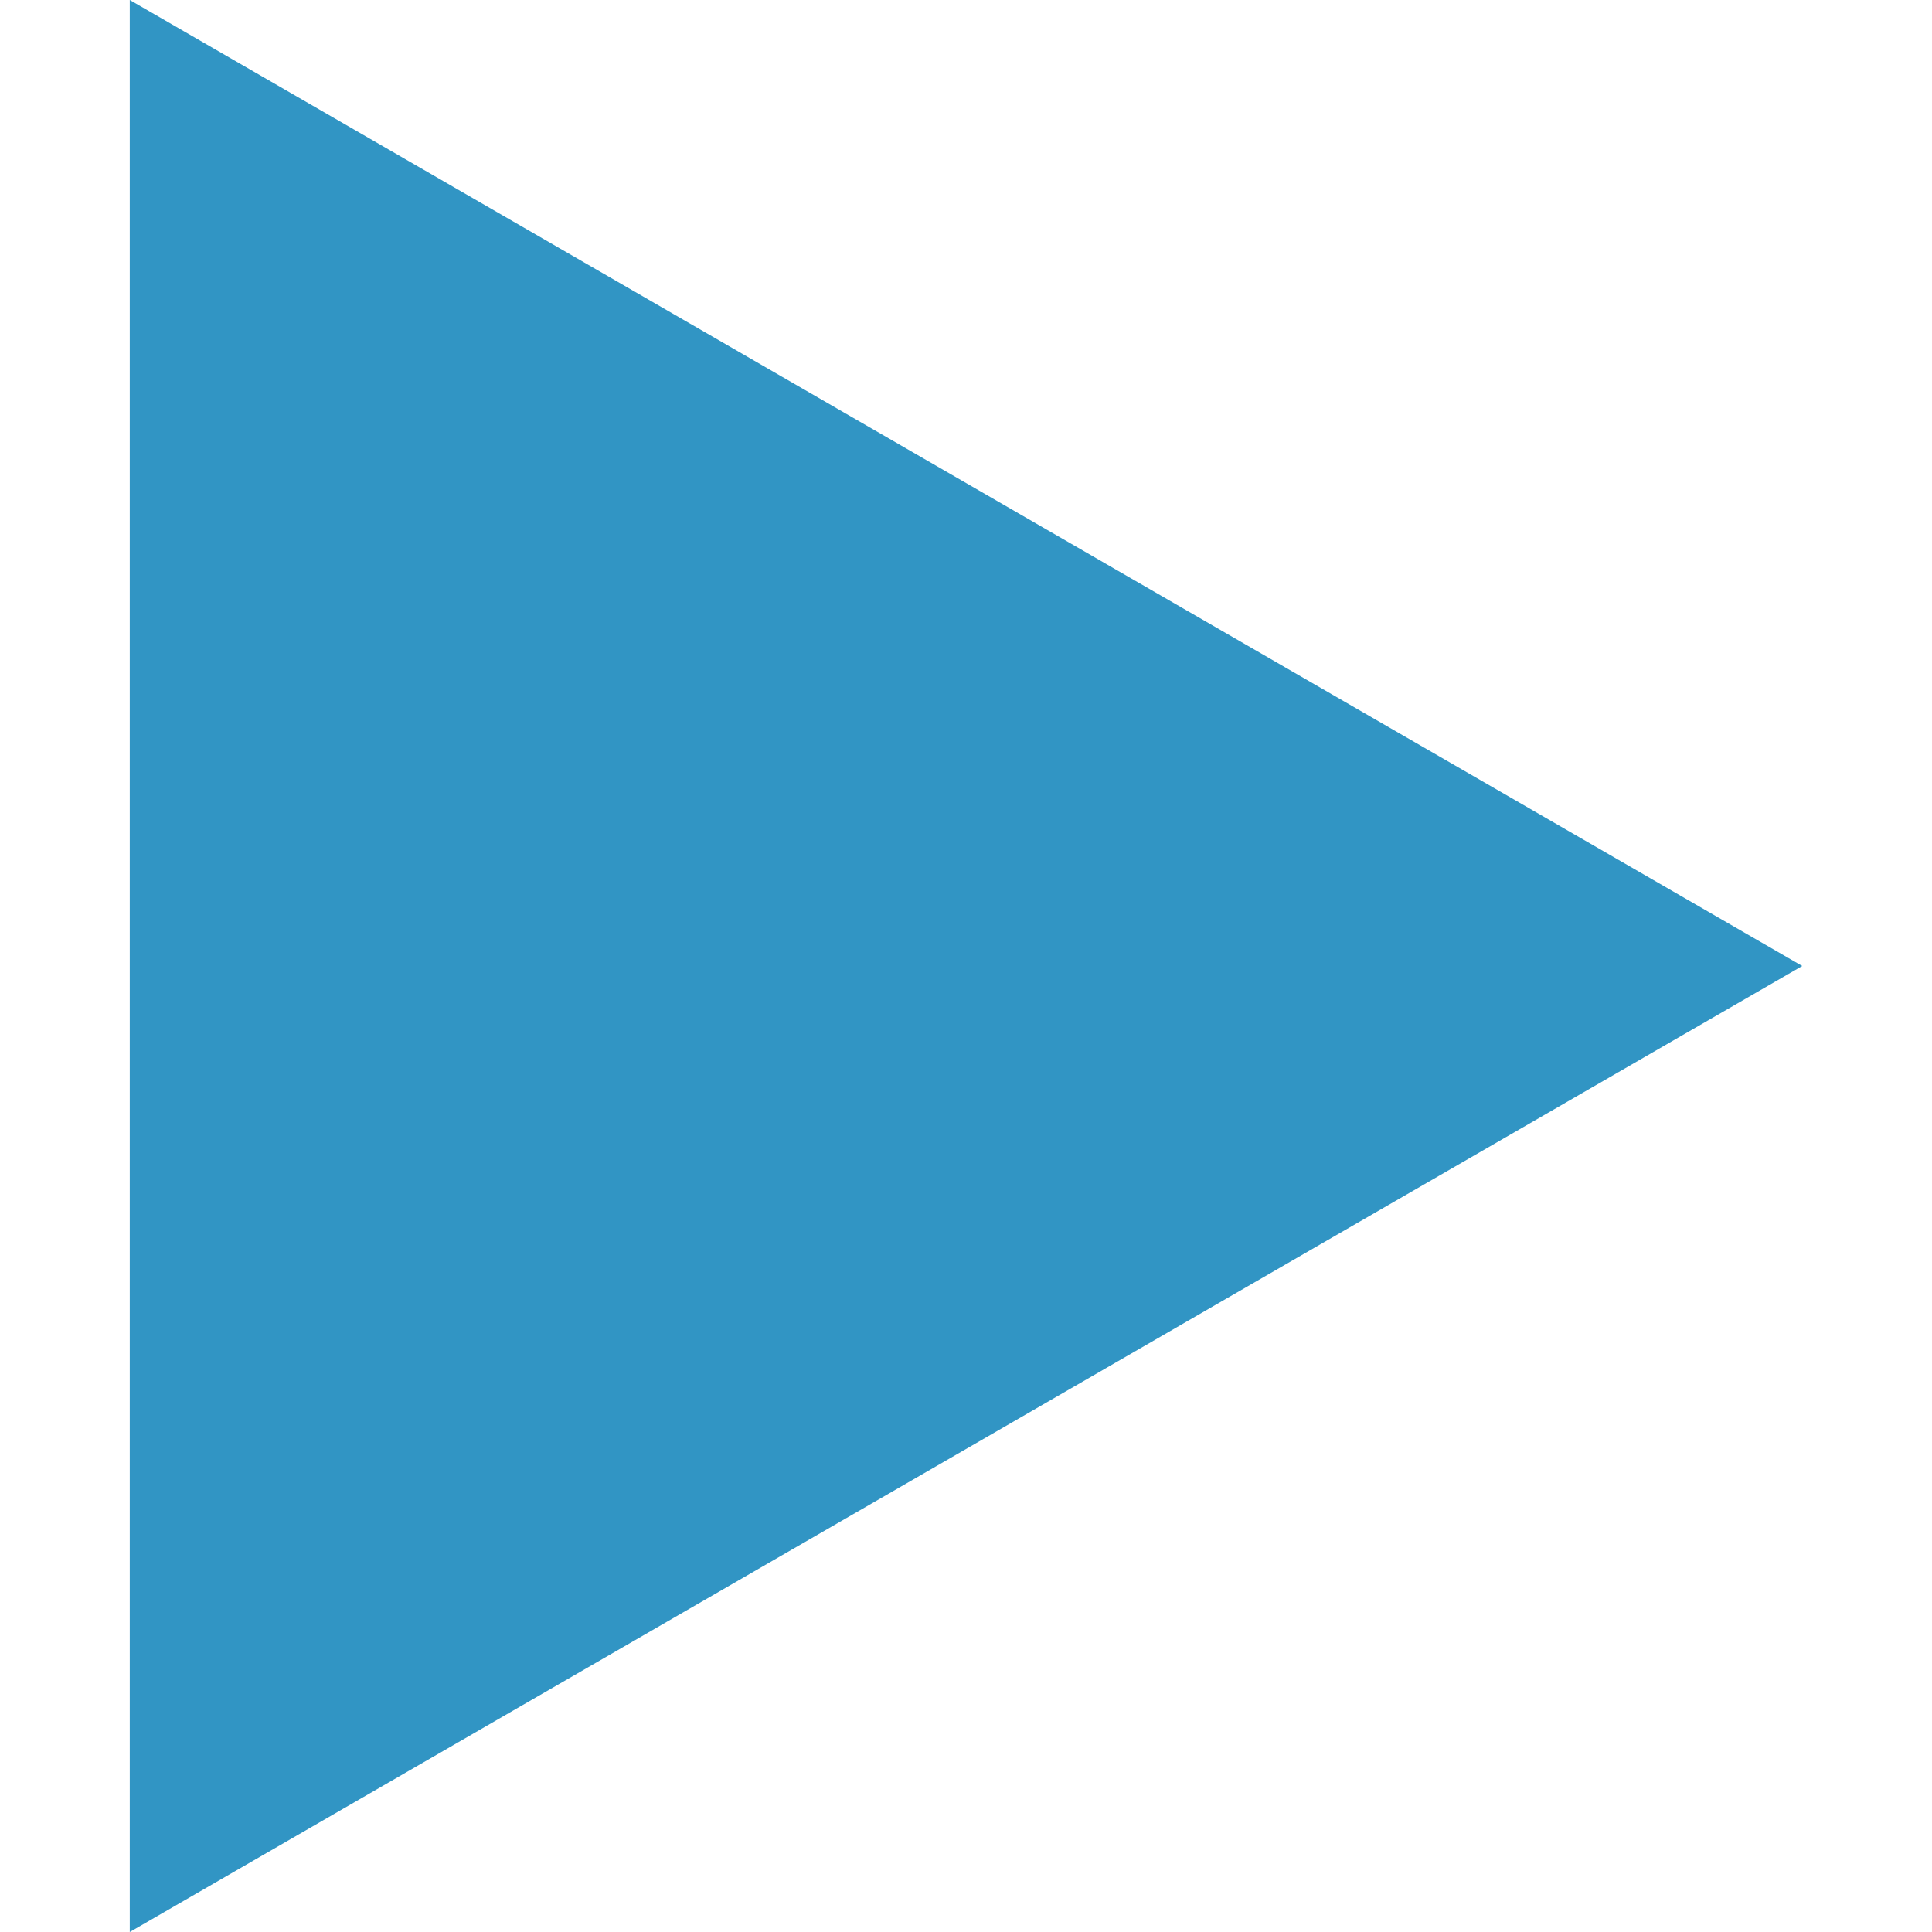
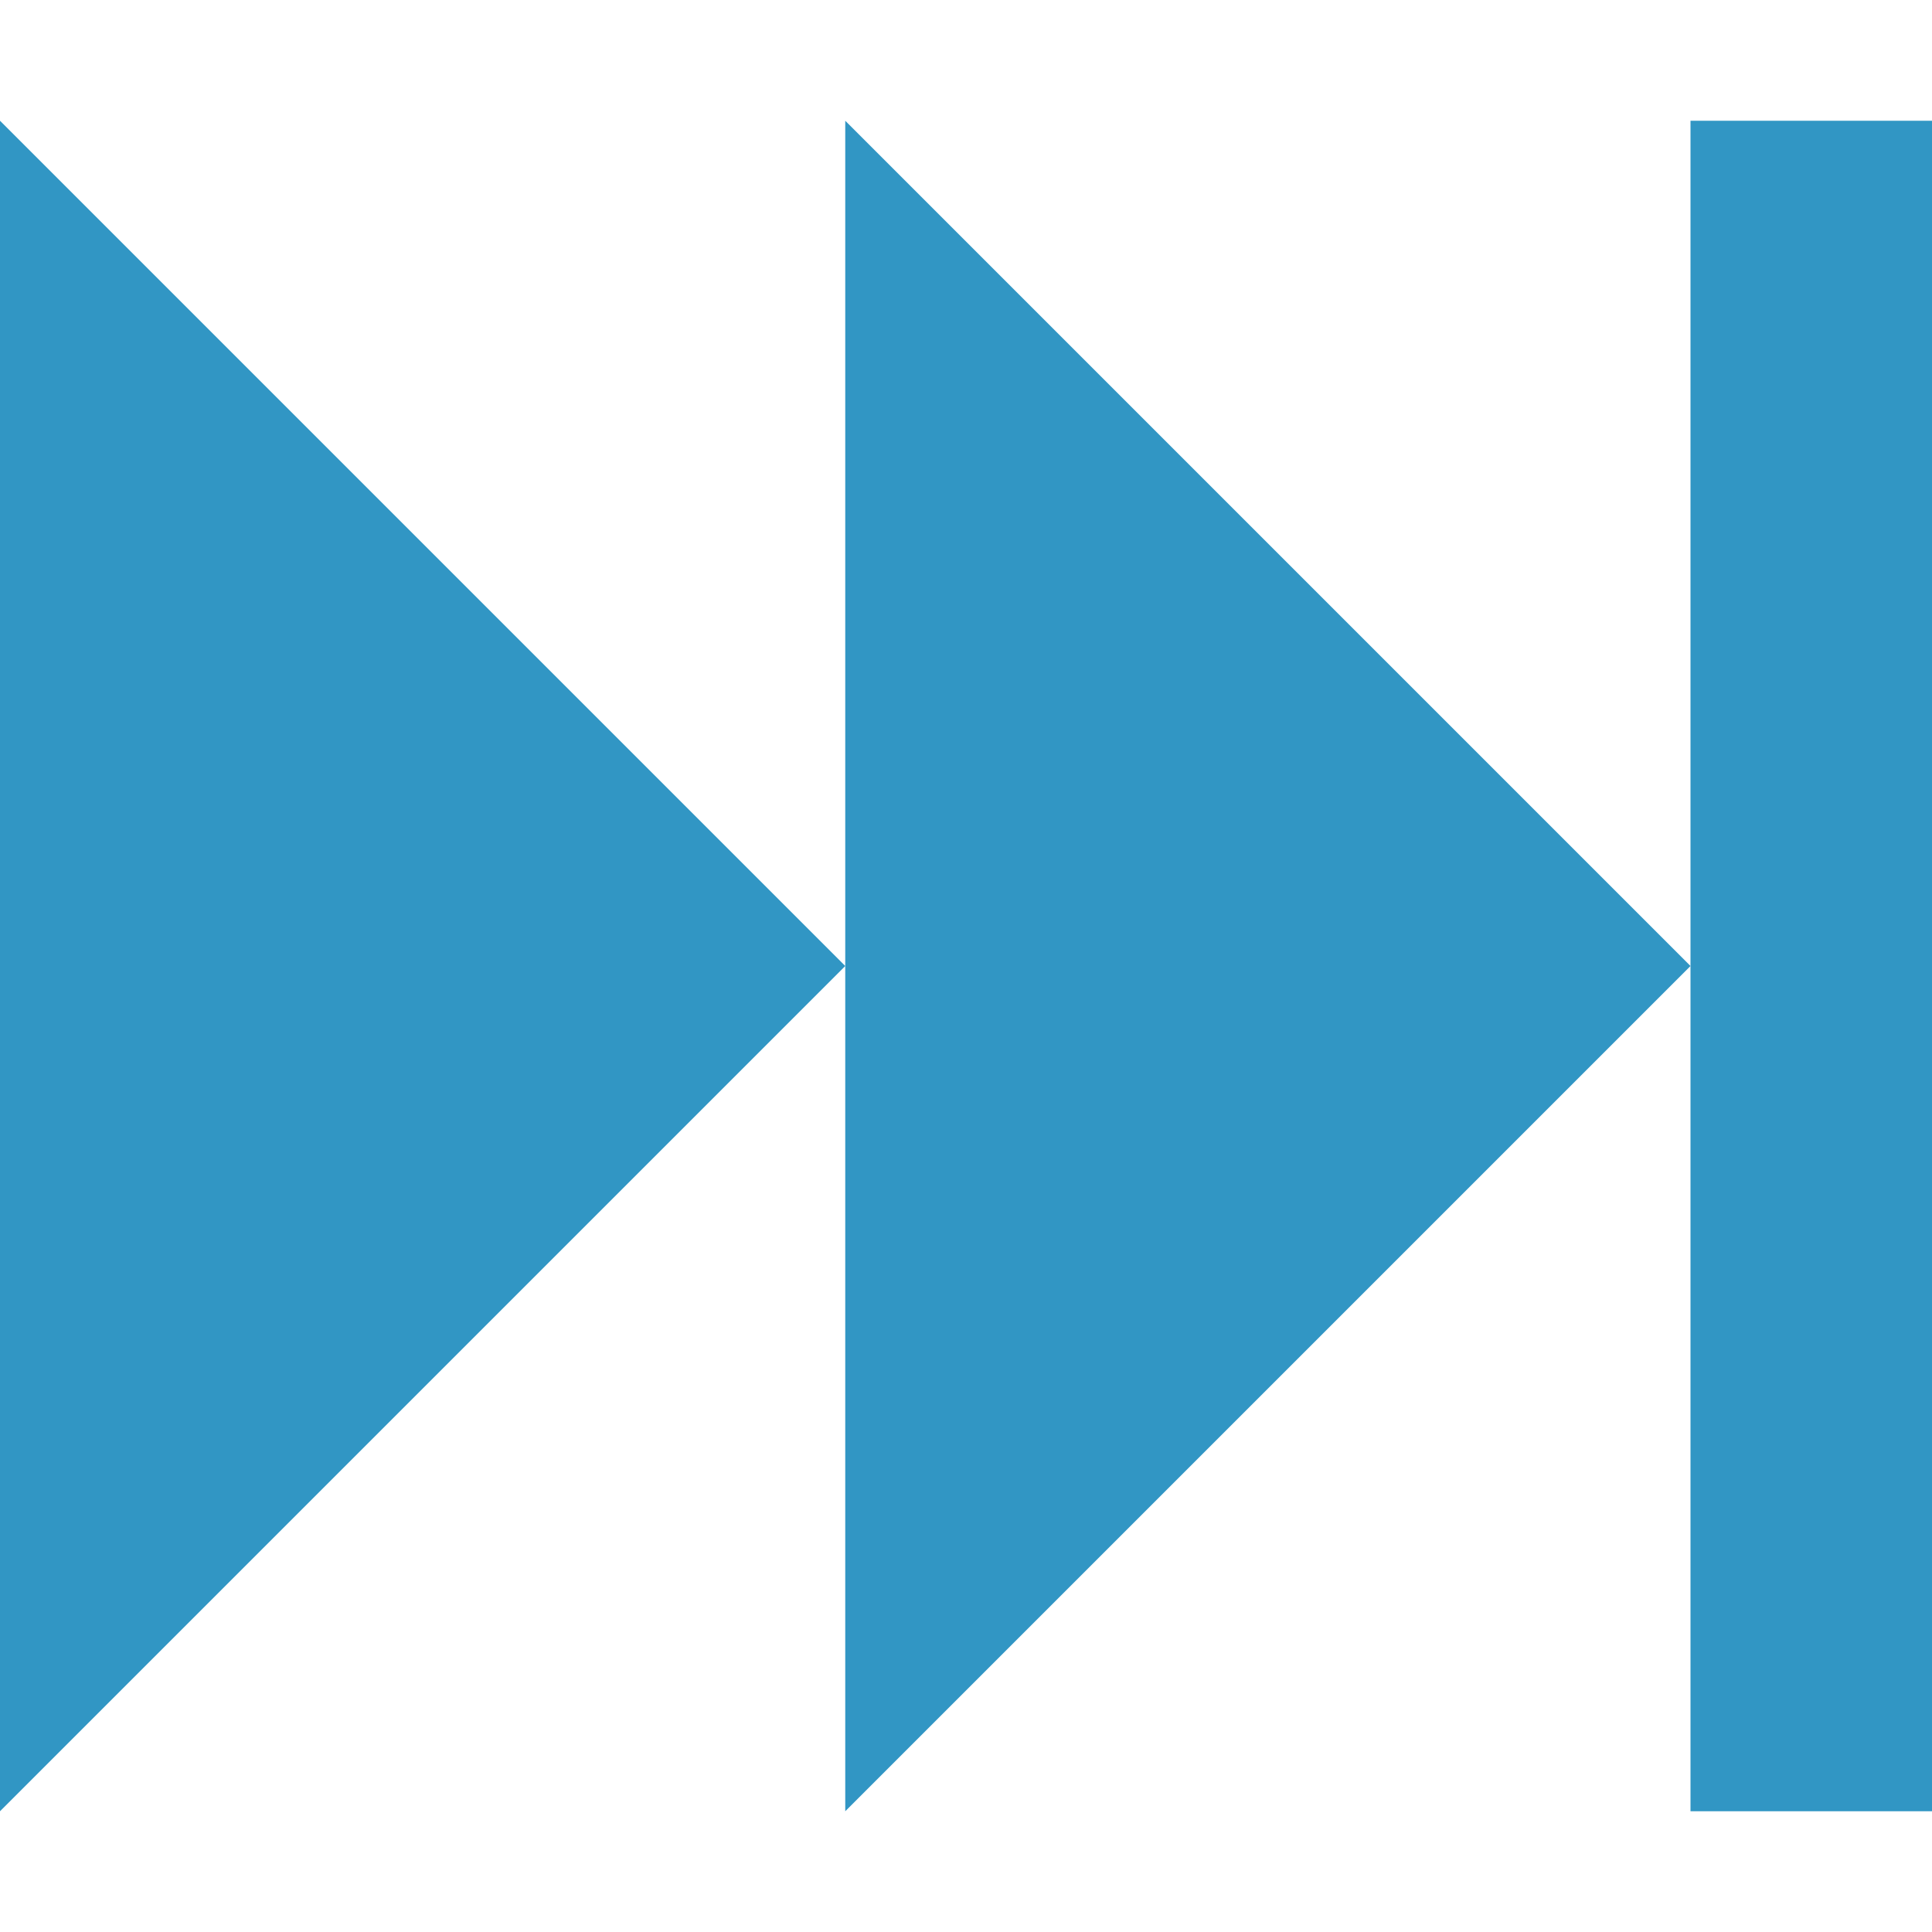
- <svg xmlns="http://www.w3.org/2000/svg" version="1.1" id="Layer_1" x="0px" y="0px" viewBox="0 0 335 335" style="enable-background:new 0 0 335 335;" xml:space="preserve" width="512px" height="512px">
-   <polygon points="22.5,0 22.5,335 312.5,167.5 " fill="#3195c4" />
-   <g>
- </g>
-   <g>
- </g>
-   <g>
- </g>
-   <g>
- </g>
-   <g>
- </g>
-   <g>
- </g>
-   <g>
- </g>
-   <g>
- </g>
-   <g>
- </g>
-   <g>
- </g>
-   <g>
- </g>
-   <g>
- </g>
-   <g>
- </g>
-   <g>
- </g>
-   <g>
- </g>
+ <svg xmlns="http://www.w3.org/2000/svg" version="1.1" width="512px" height="512px" viewBox="0 0 16 16">
+   <path fill="#3196c4" d="M0 1v14l7-7z" />
+   <path fill="#3196c4" d="M7 1v14l7-7z" />
+   <path fill="#3196c4" d="M14 1h2v14h-2v-14z" />
</svg>
